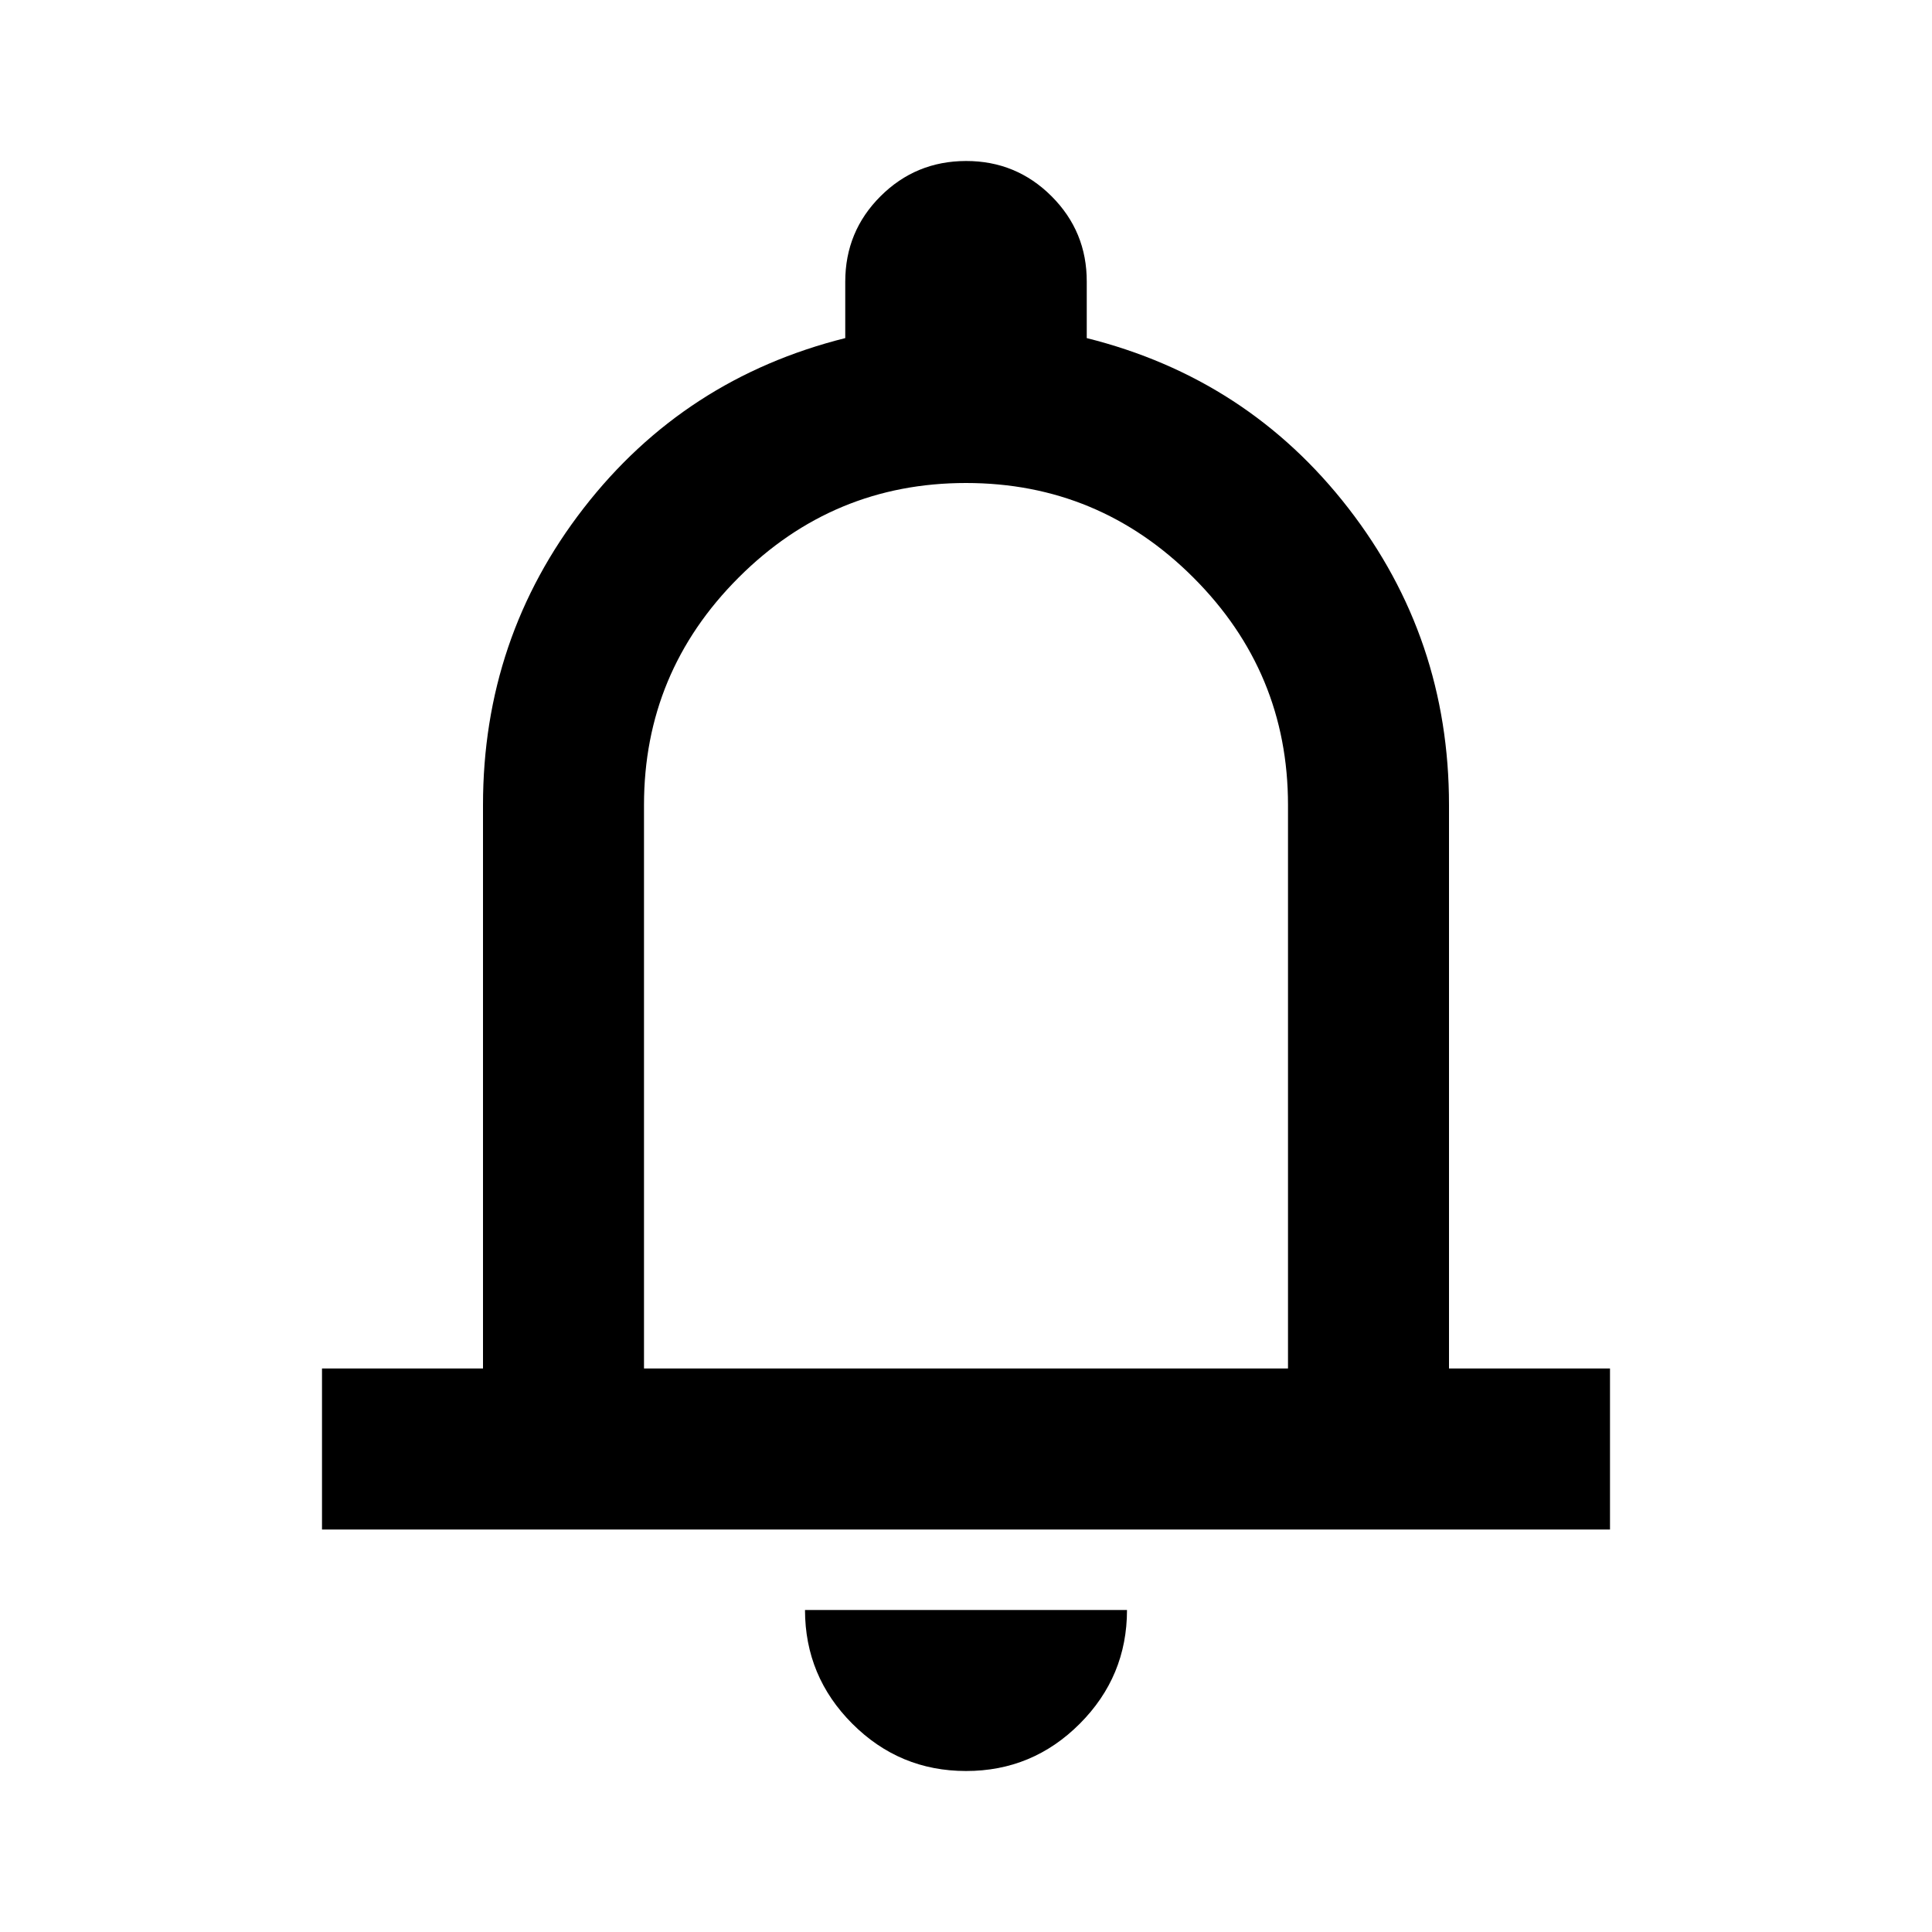
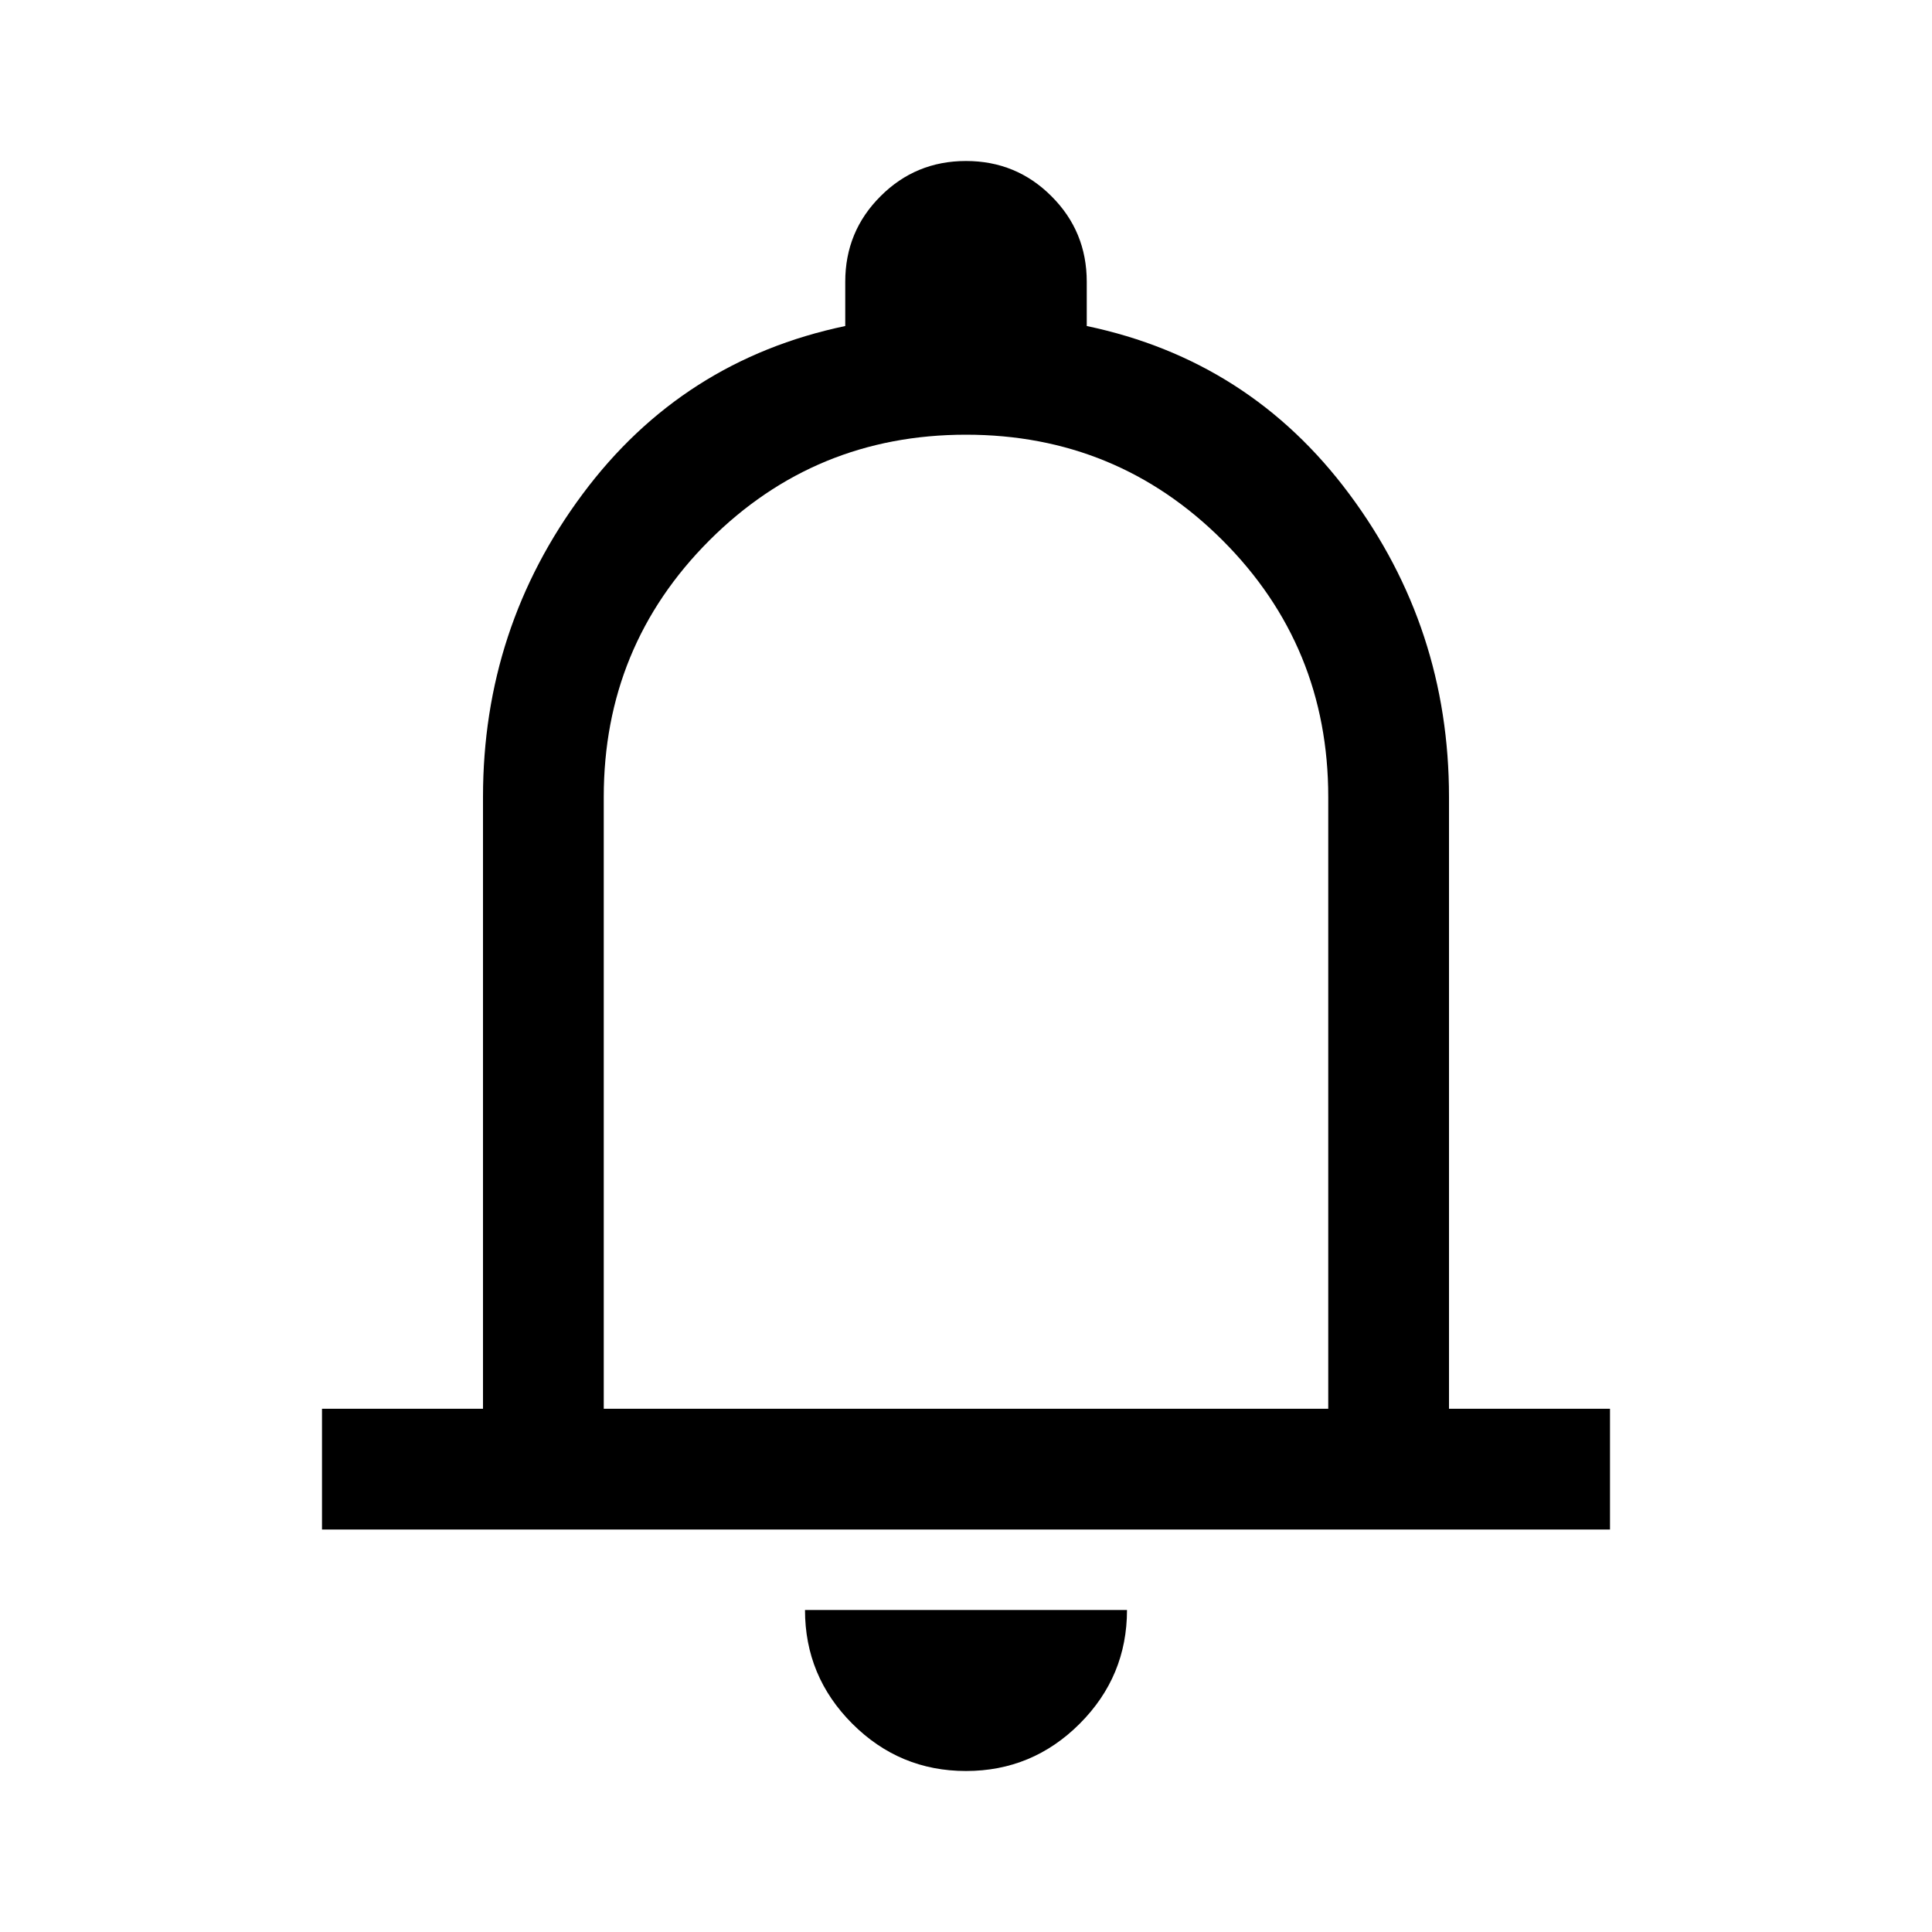
- <svg xmlns="http://www.w3.org/2000/svg" width="100%" height="100%" viewBox="0 0 24 24">
-   <path fill="currentColor" d="M4 19v-2h2v-7q0-2.075 1.25-3.687T10.5 4.2v-.7q0-.625.438-1.062T12 2t1.063.438T13.5 3.5v.7q2 .5 3.25 2.113T18 10v7h2v2zm8 3q-.825 0-1.412-.587T10 20h4q0 .825-.587 1.413T12 22m-4-5h8v-7q0-1.65-1.175-2.825T12 6T9.175 7.175T8 10z" />
+ <svg xmlns="http://www.w3.org/2000/svg" width="24" height="24" viewBox="0 0 24 24" fill="currentColor">
+   <mask id="mask0_9862_15050" style="mask-type:alpha" maskUnits="userSpaceOnUse" x="0" y="0" width="24" height="24">
+     <rect width="24" height="24" />
+   </mask>
+   <g mask="url(#mask0_9862_15050)">
+     <path d="M4 19V17.5H6V9.9C6 8.5 6.412 7.246 7.237 6.138C8.062 5.029 9.15 4.333 10.5 4.05V3.5C10.5 3.083 10.646 2.729 10.938 2.438C11.229 2.146 11.583 2 12 2C12.417 2 12.771 2.146 13.062 2.438C13.354 2.729 13.5 3.083 13.5 3.5V4.05C14.85 4.333 15.938 5.029 16.762 6.138C17.587 7.246 18 8.5 18 9.9V17.5H20V19H4ZM12 22C11.45 22 10.979 21.804 10.588 21.413C10.196 21.021 10 20.55 10 20H14C14 20.55 13.804 21.021 13.412 21.413C13.021 21.804 12.55 22 12 22ZM7.5 17.5H16.5V9.9C16.5 8.65 16.062 7.588 15.188 6.713C14.312 5.838 13.25 5.4 12 5.4C10.75 5.4 9.688 5.838 8.812 6.713C7.938 7.588 7.5 8.65 7.5 9.9V17.5Z" />
+   </g>
</svg>
